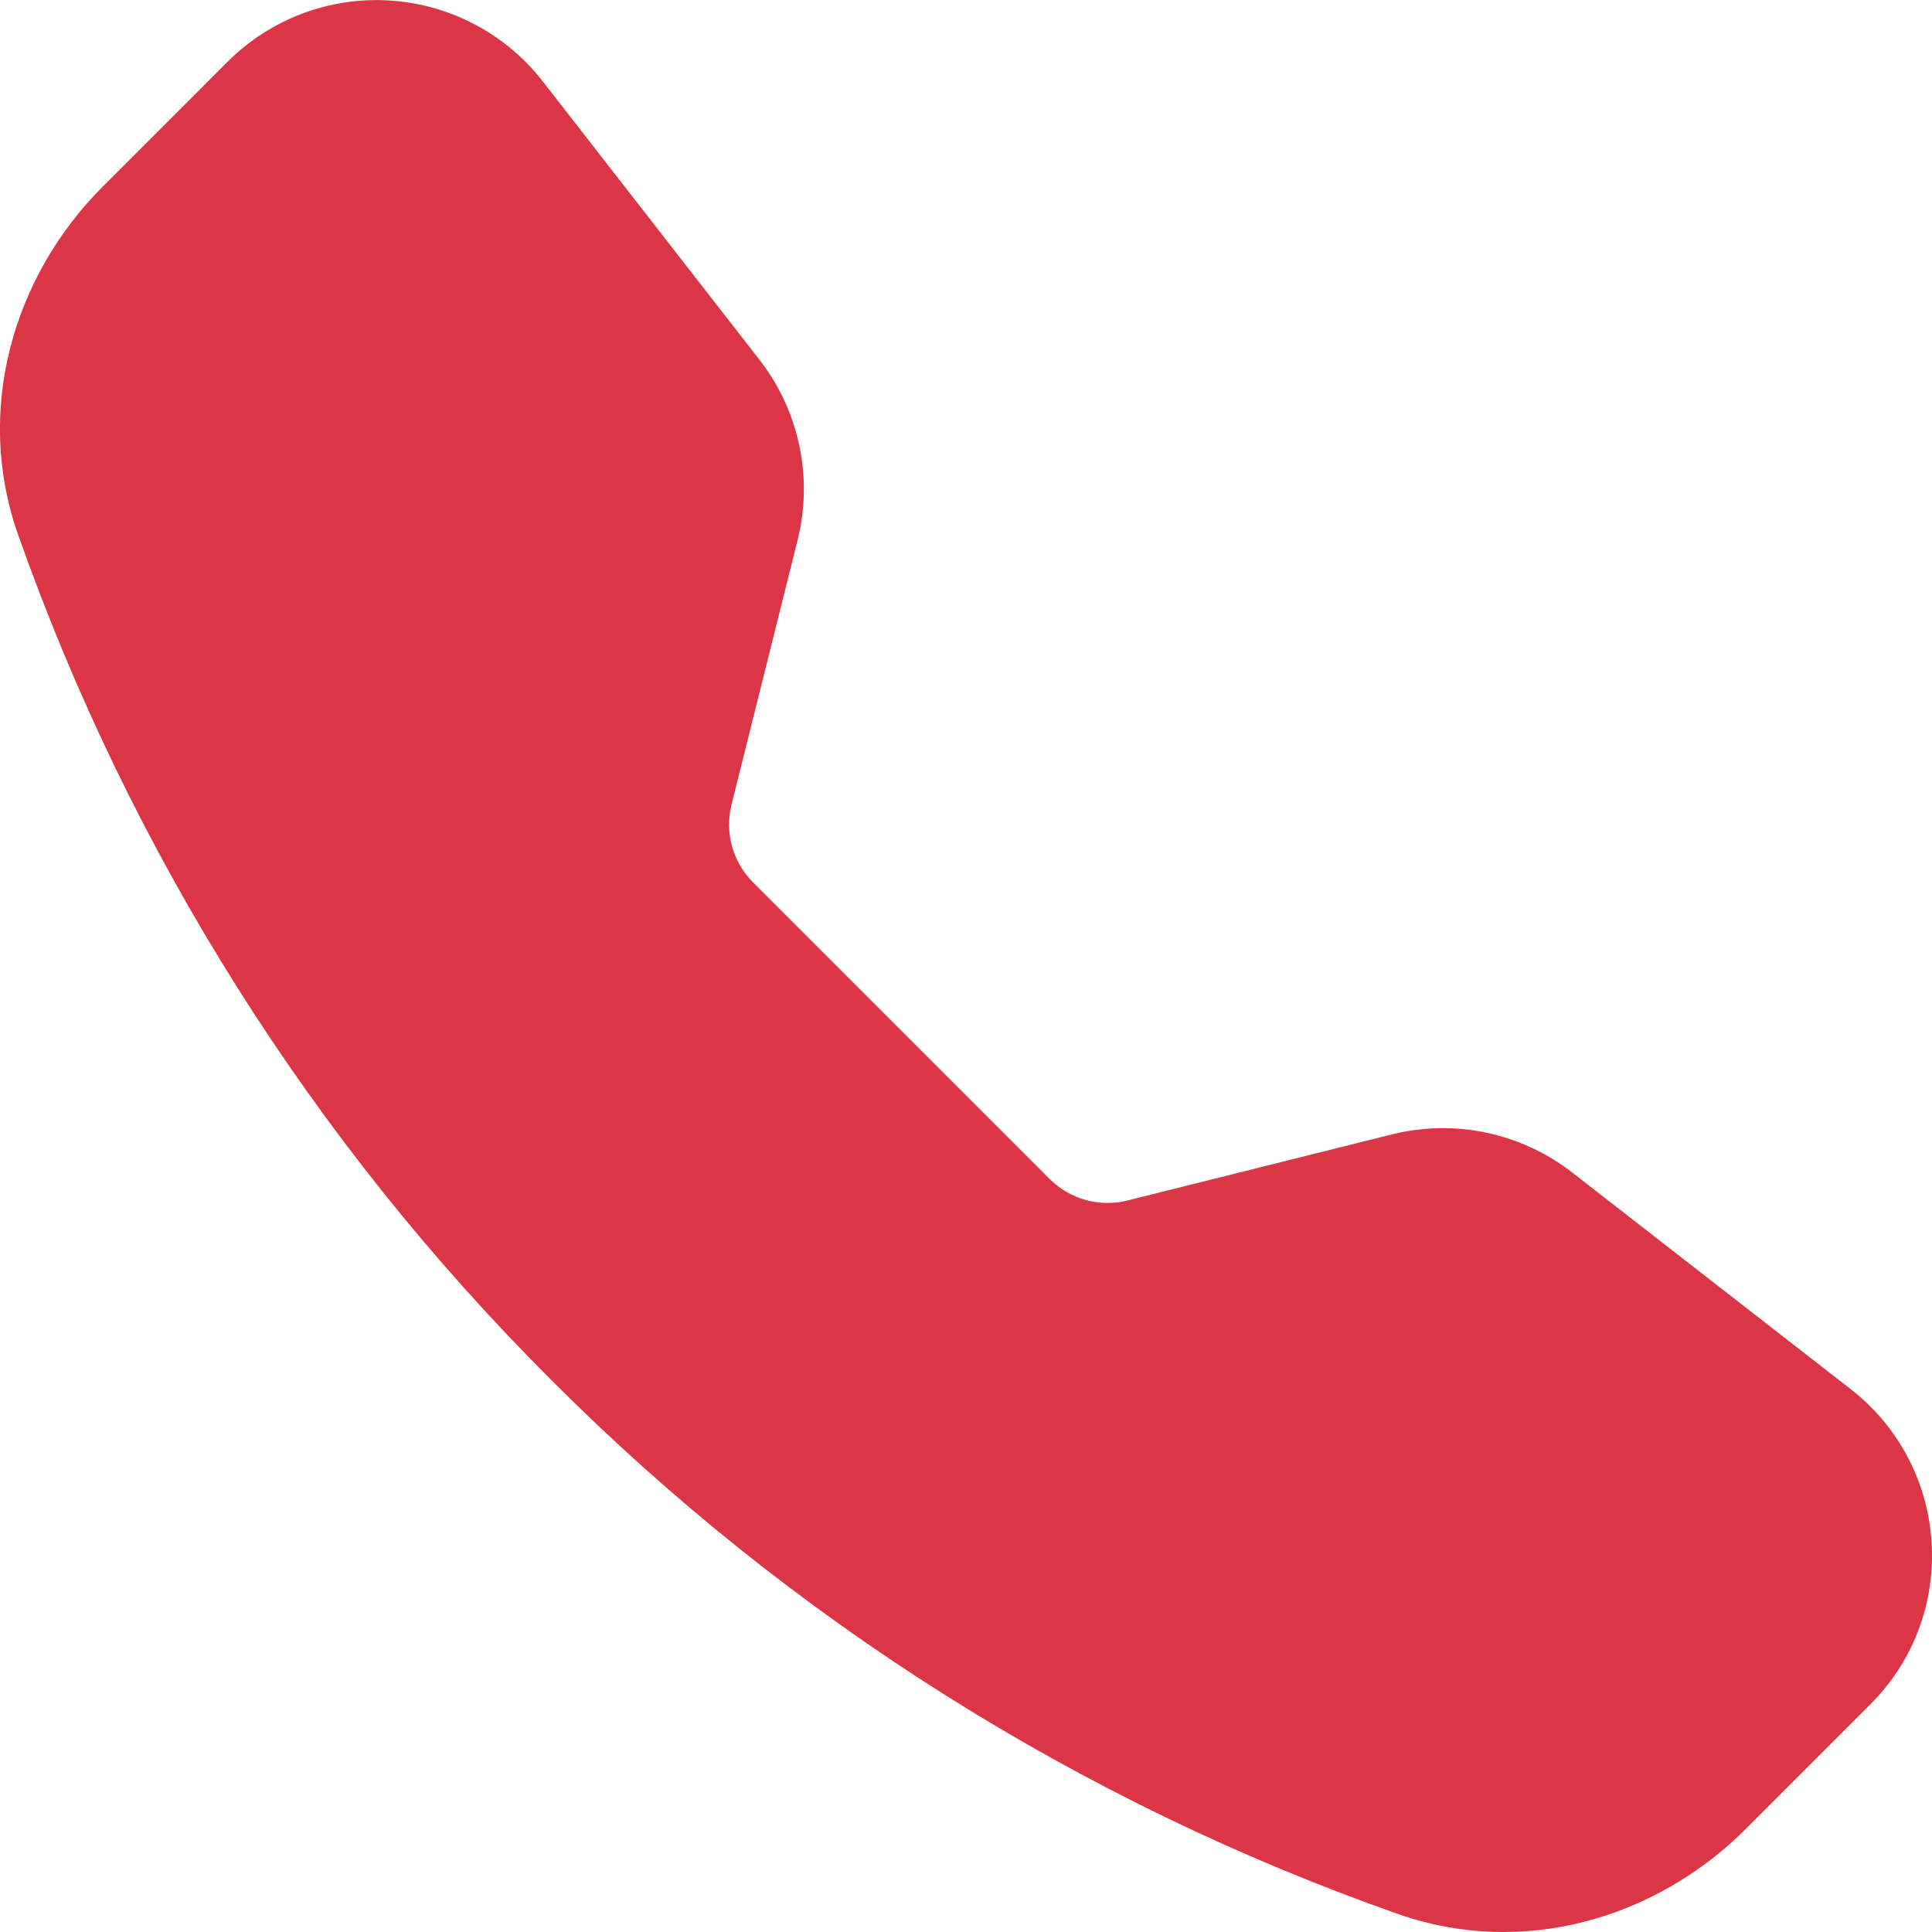
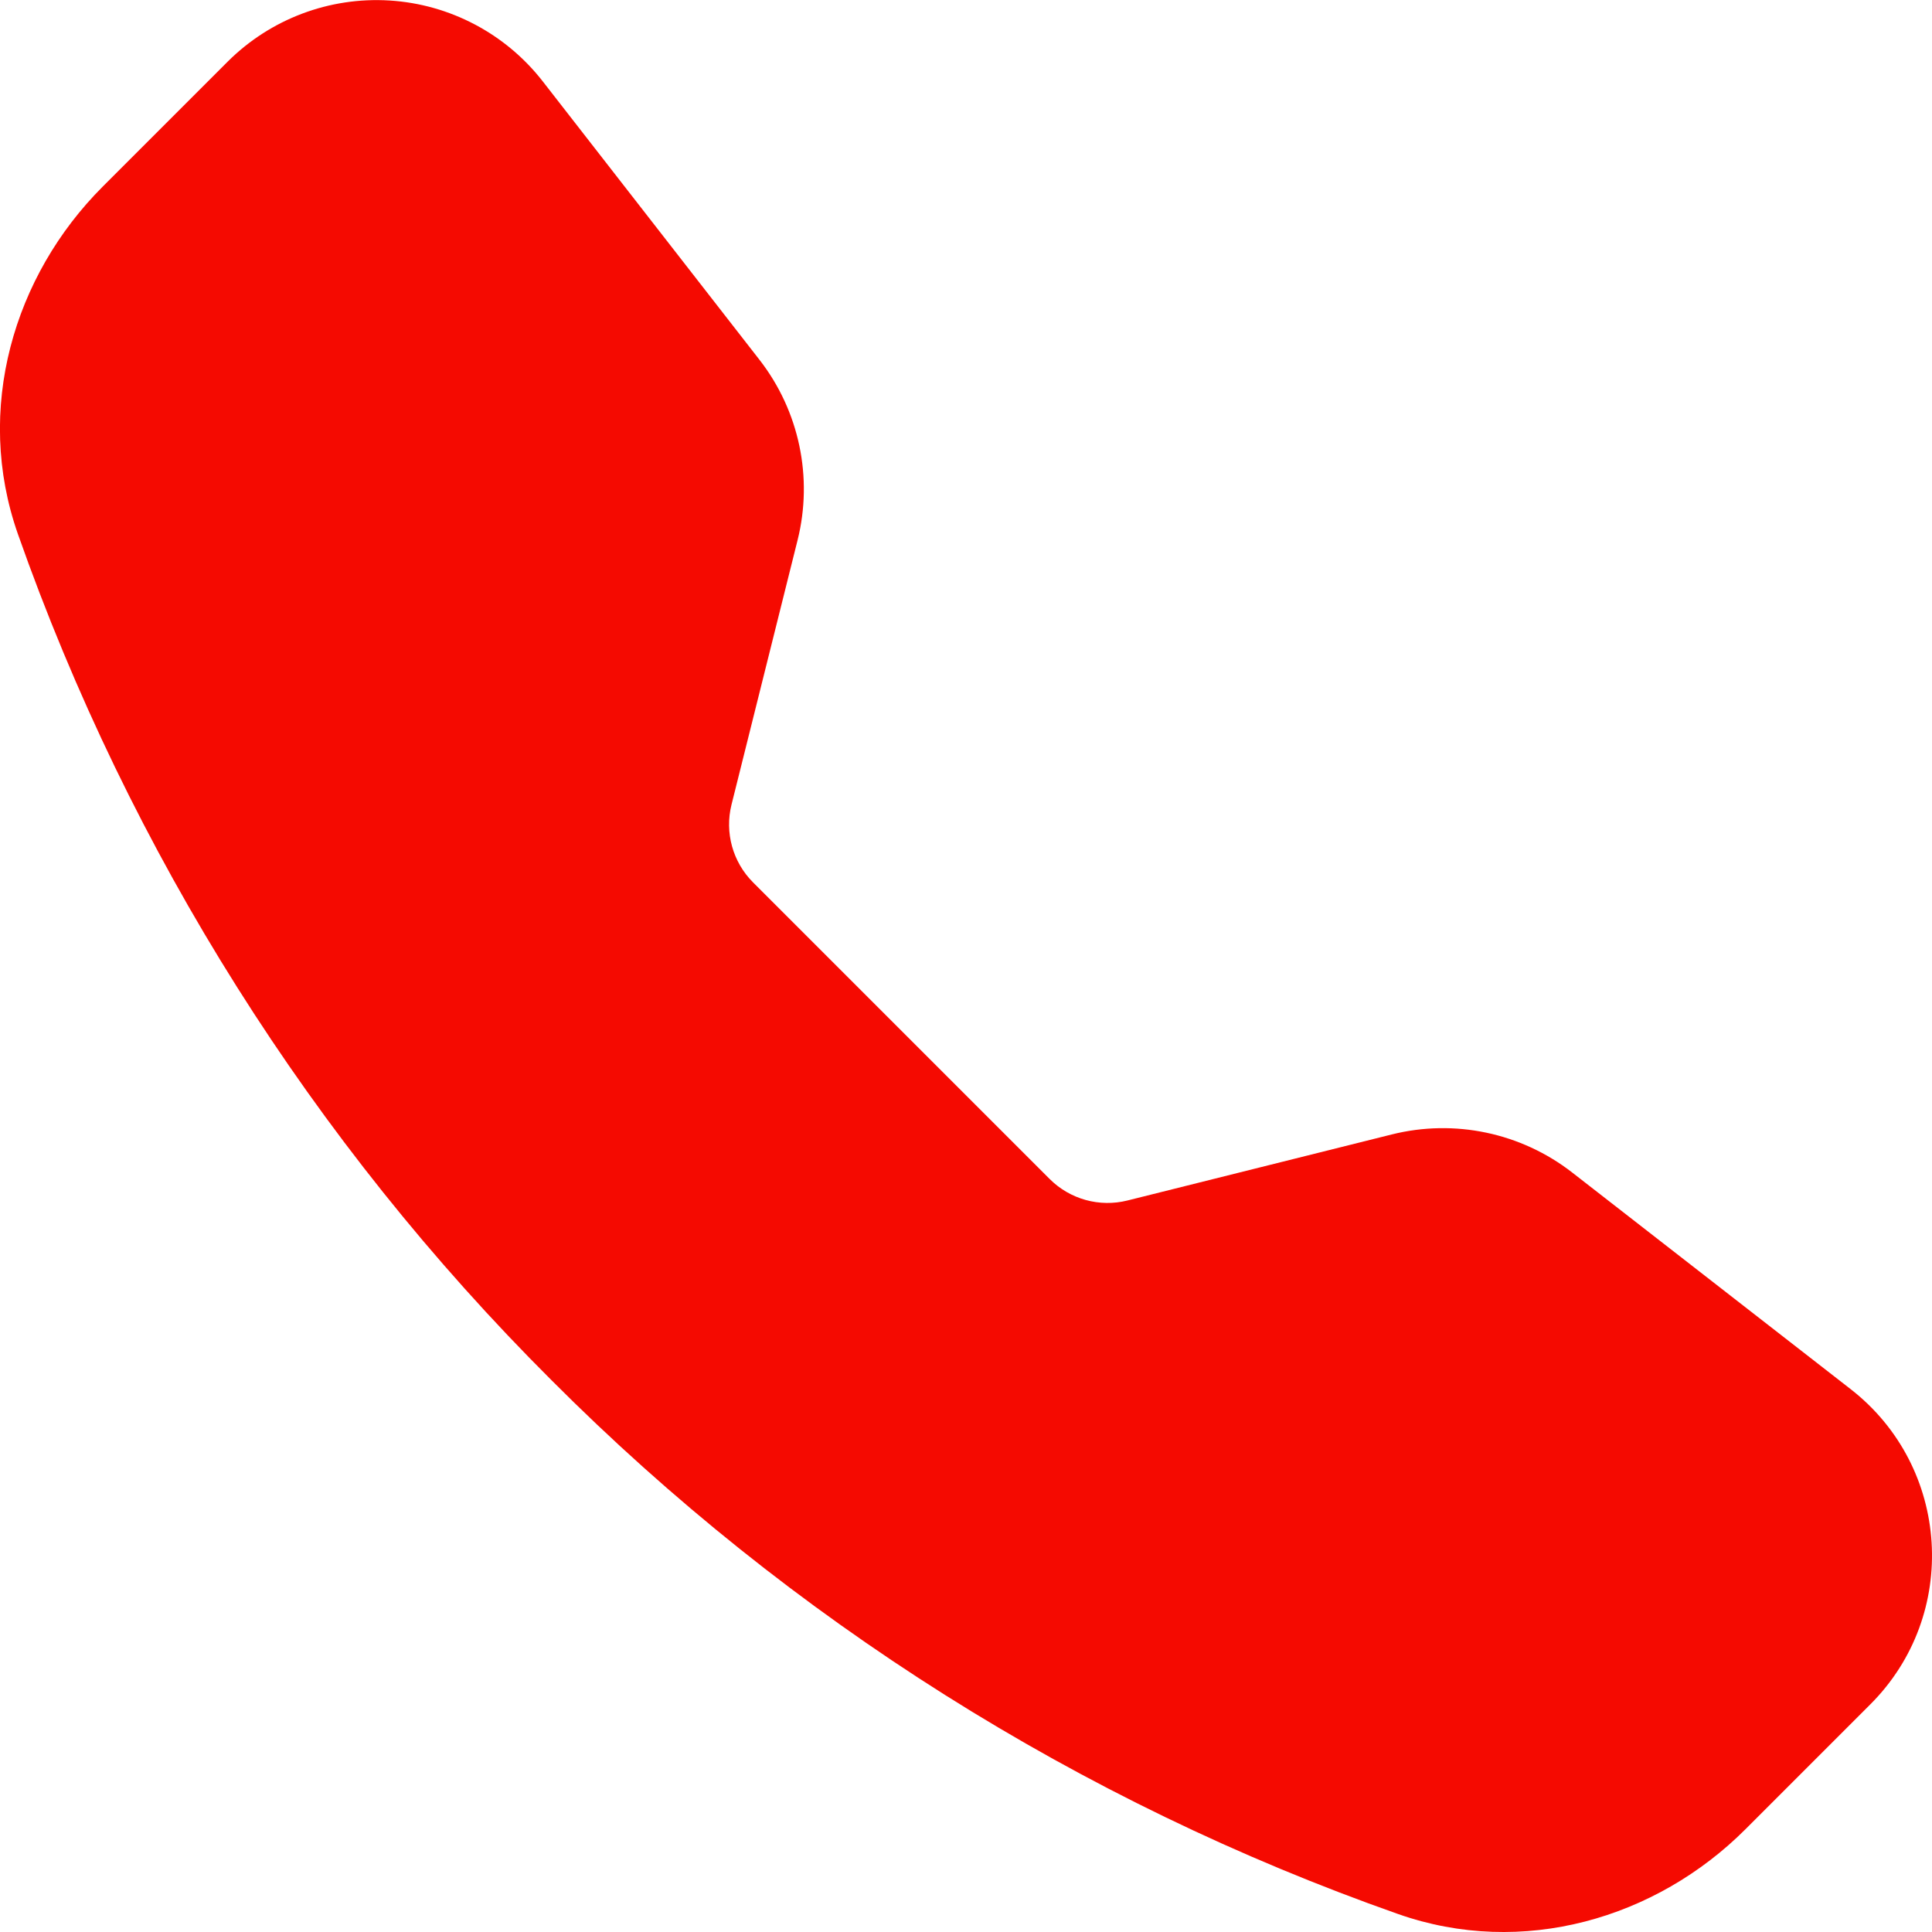
- <svg xmlns="http://www.w3.org/2000/svg" width="16" height="16" fill="#DC3545" class="bi bi-telephone-fill" viewBox="0 0 16 16">
+ <svg xmlns="http://www.w3.org/2000/svg" width="16" height="16" fill="#f50a01" class="bi bi-telephone-fill" viewBox="0 0 16 16">
  <path fill-rule="evenodd" d="M1.885.511a1.745 1.745 0 0 1 2.61.163L6.29 2.98c.329.423.445.974.315 1.494l-.547 2.19a.678.678 0 0 0 .178.643l2.457 2.457a.678.678 0 0 0 .644.178l2.189-.547a1.745 1.745 0 0 1 1.494.315l2.306 1.794c.829.645.905 1.87.163 2.611l-1.034 1.034c-.74.74-1.846 1.065-2.877.702a18.634 18.634 0 0 1-7.01-4.42 18.634 18.634 0 0 1-4.42-7.009c-.362-1.03-.037-2.137.703-2.877L1.885.511z" />
</svg>
